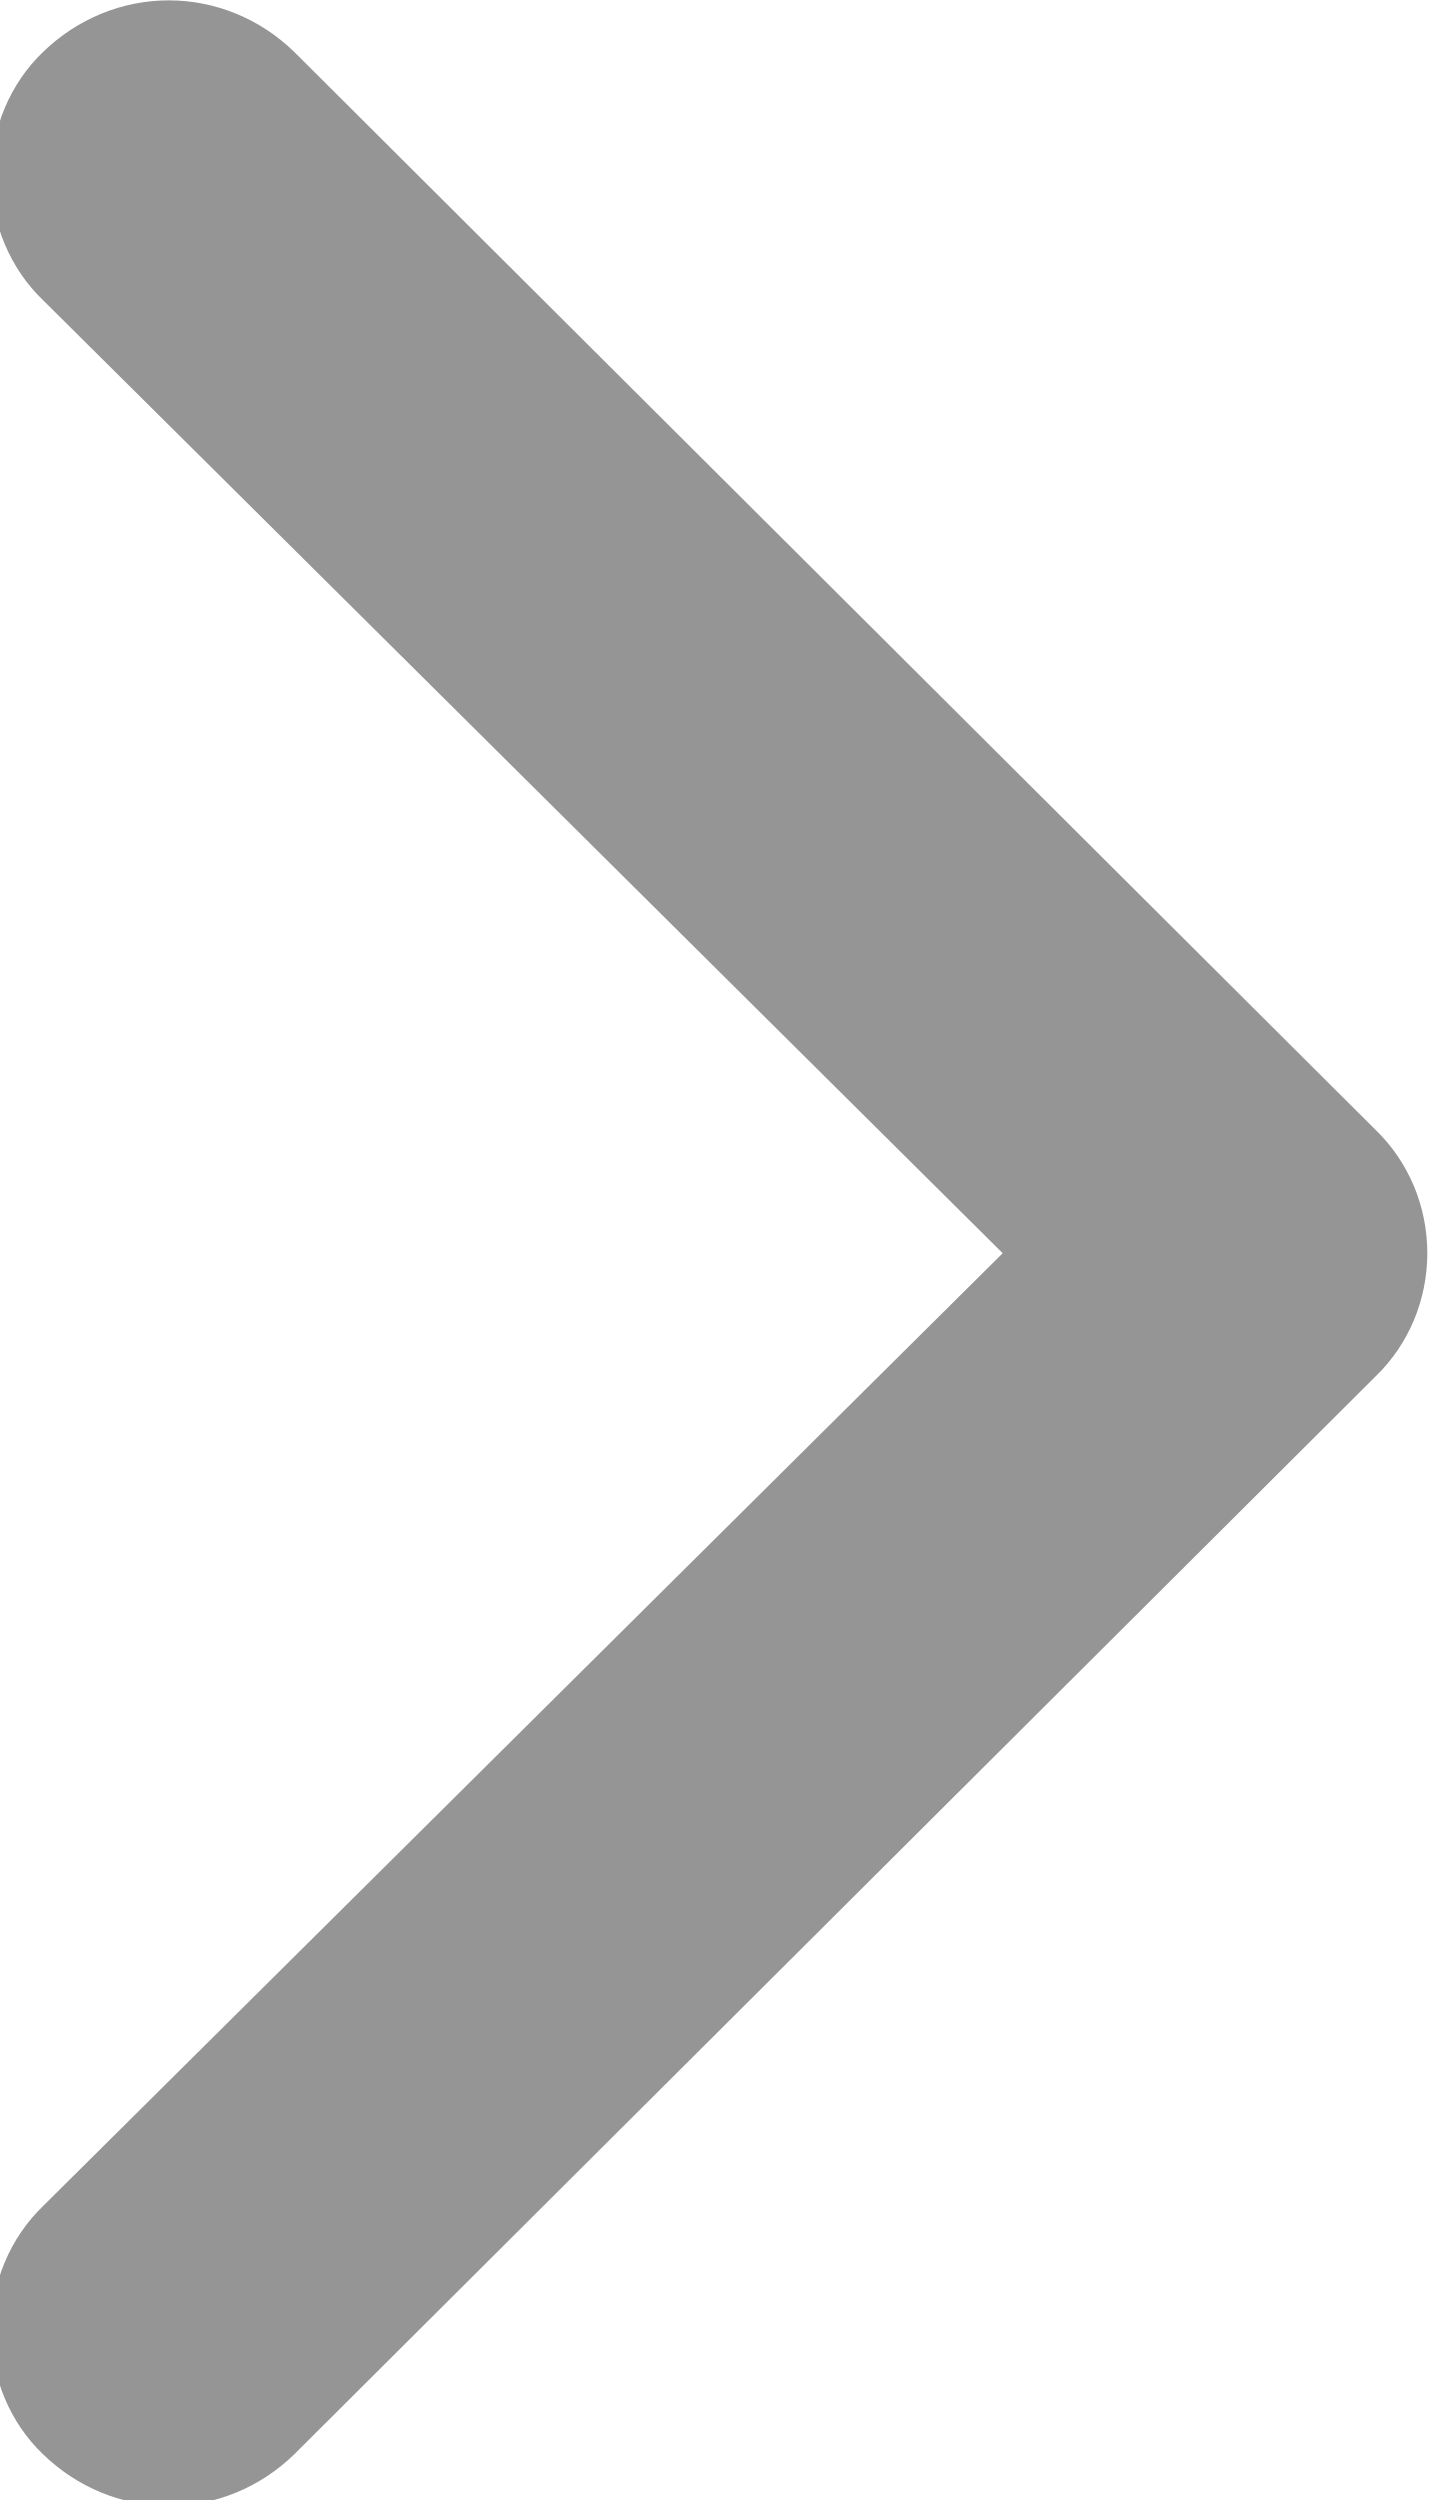
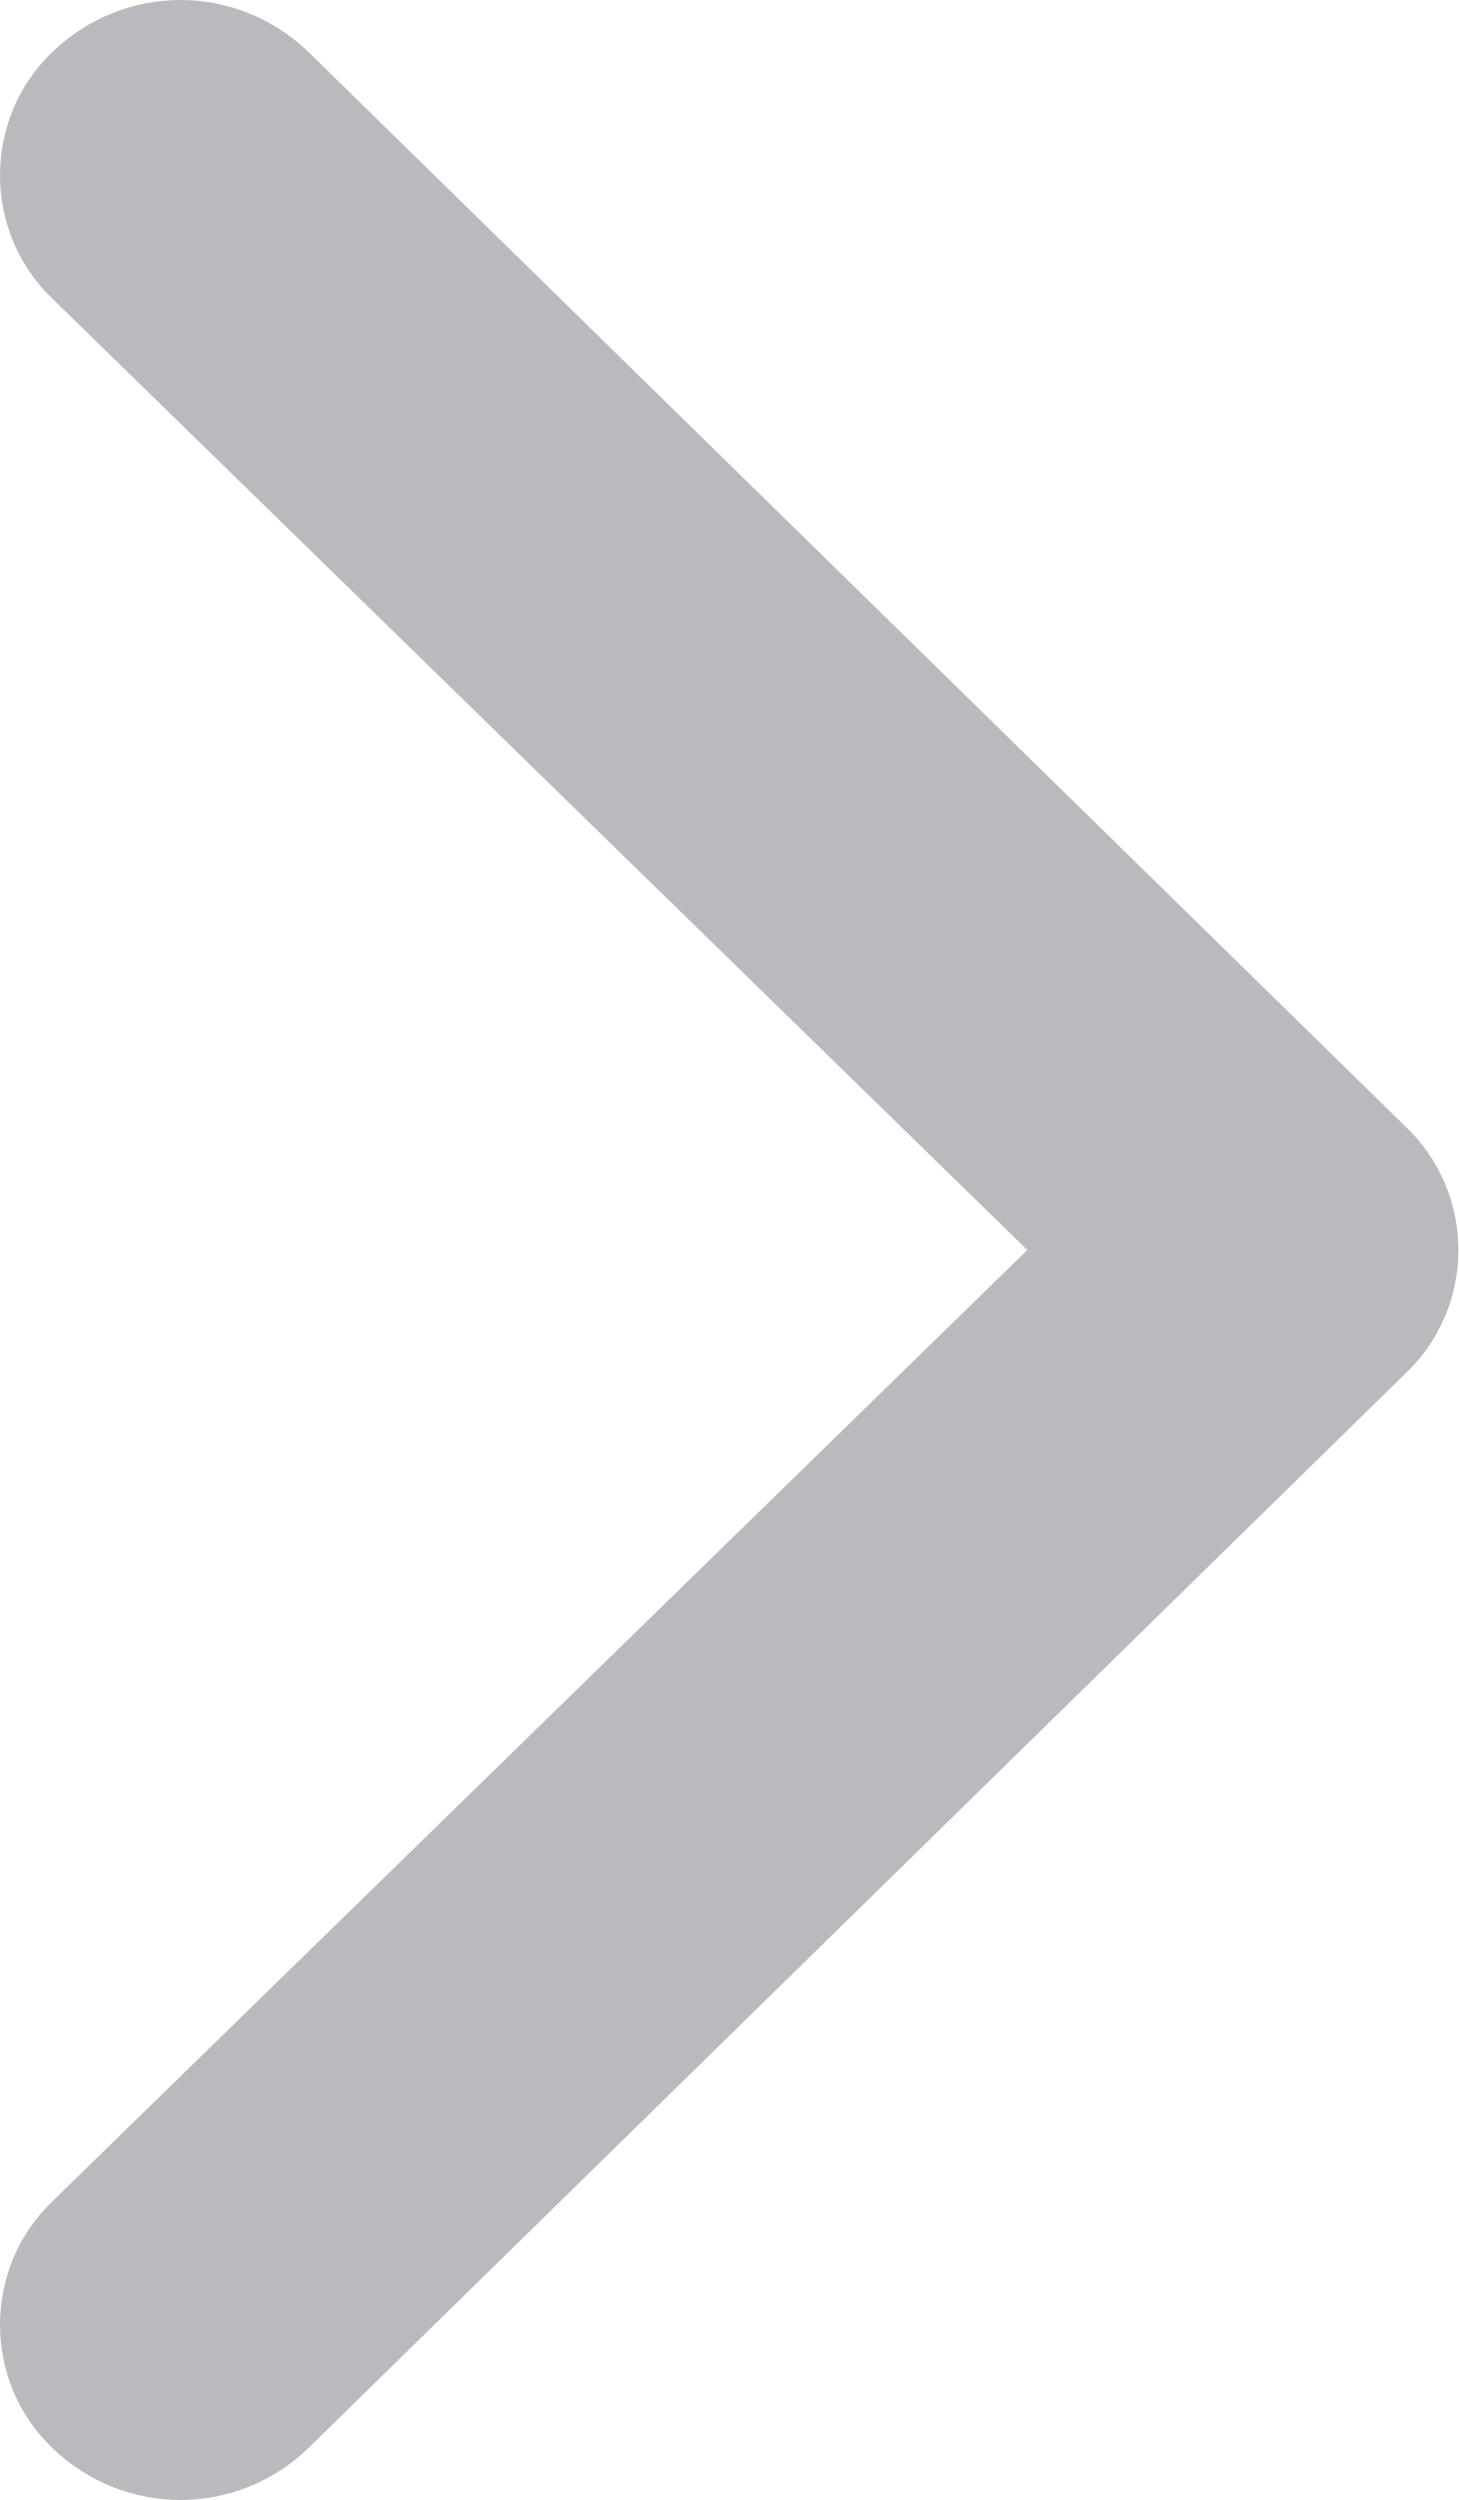
- <svg xmlns="http://www.w3.org/2000/svg" width="8" height="14" viewBox="0 0 8 14" fill="none">
-   <path fill-rule="evenodd" clip-rule="evenodd" d="M7.705 7.706L1.648 13.744C1.457 13.93 1.206 14.033 0.945 14.033C0.684 14.033 0.433 13.93 0.241 13.744C0.149 13.656 0.076 13.549 0.026 13.429C-0.024 13.309 -0.05 13.18 -0.05 13.049C-0.05 12.919 -0.024 12.789 0.026 12.67C0.076 12.55 0.149 12.443 0.241 12.354L5.615 7.018L0.241 1.681C0.149 1.593 0.076 1.485 0.026 1.366C-0.024 1.246 -0.05 1.117 -0.05 0.986C-0.05 0.855 -0.024 0.726 0.026 0.606C0.076 0.487 0.149 0.379 0.241 0.291C0.433 0.105 0.684 0.002 0.945 0.002C1.206 0.002 1.457 0.105 1.648 0.291L7.705 6.329C7.796 6.417 7.868 6.524 7.918 6.642C7.967 6.76 7.993 6.888 7.993 7.018C7.993 7.147 7.967 7.275 7.918 7.393C7.868 7.512 7.796 7.618 7.705 7.706Z" fill="#959595" />
+ <svg xmlns="http://www.w3.org/2000/svg" width="7" height="12" viewBox="0 0 7 12" fill="none">
+   <path fill-rule="evenodd" clip-rule="evenodd" d="M6.75 5.411L1.478 0.247C1.312 0.088 1.093 4.77848e-08 0.866 3.78616e-08C0.639 2.79386e-08 0.42 0.088 0.254 0.247C0.174 0.323 0.11 0.414 0.066 0.517C0.023 0.619 -3.18961e-08 0.73 -3.67824e-08 0.841C-4.16687e-08 0.953 0.023 1.064 0.066 1.166C0.11 1.268 0.174 1.36 0.254 1.436L4.931 6L0.254 10.564C0.174 10.64 0.11 10.732 0.066 10.834C0.023 10.936 -4.82868e-07 11.047 -4.87754e-07 11.159C-4.92641e-07 11.27 0.023 11.381 0.066 11.483C0.11 11.586 0.174 11.677 0.254 11.753C0.42 11.912 0.639 12 0.866 12C1.093 12 1.312 11.912 1.478 11.753L6.75 6.589C6.829 6.514 6.892 6.422 6.935 6.321C6.978 6.22 7 6.111 7 6C7 5.889 6.978 5.78 6.935 5.679C6.892 5.578 6.829 5.486 6.75 5.411Z" fill="#BAB9BD" />
</svg>
